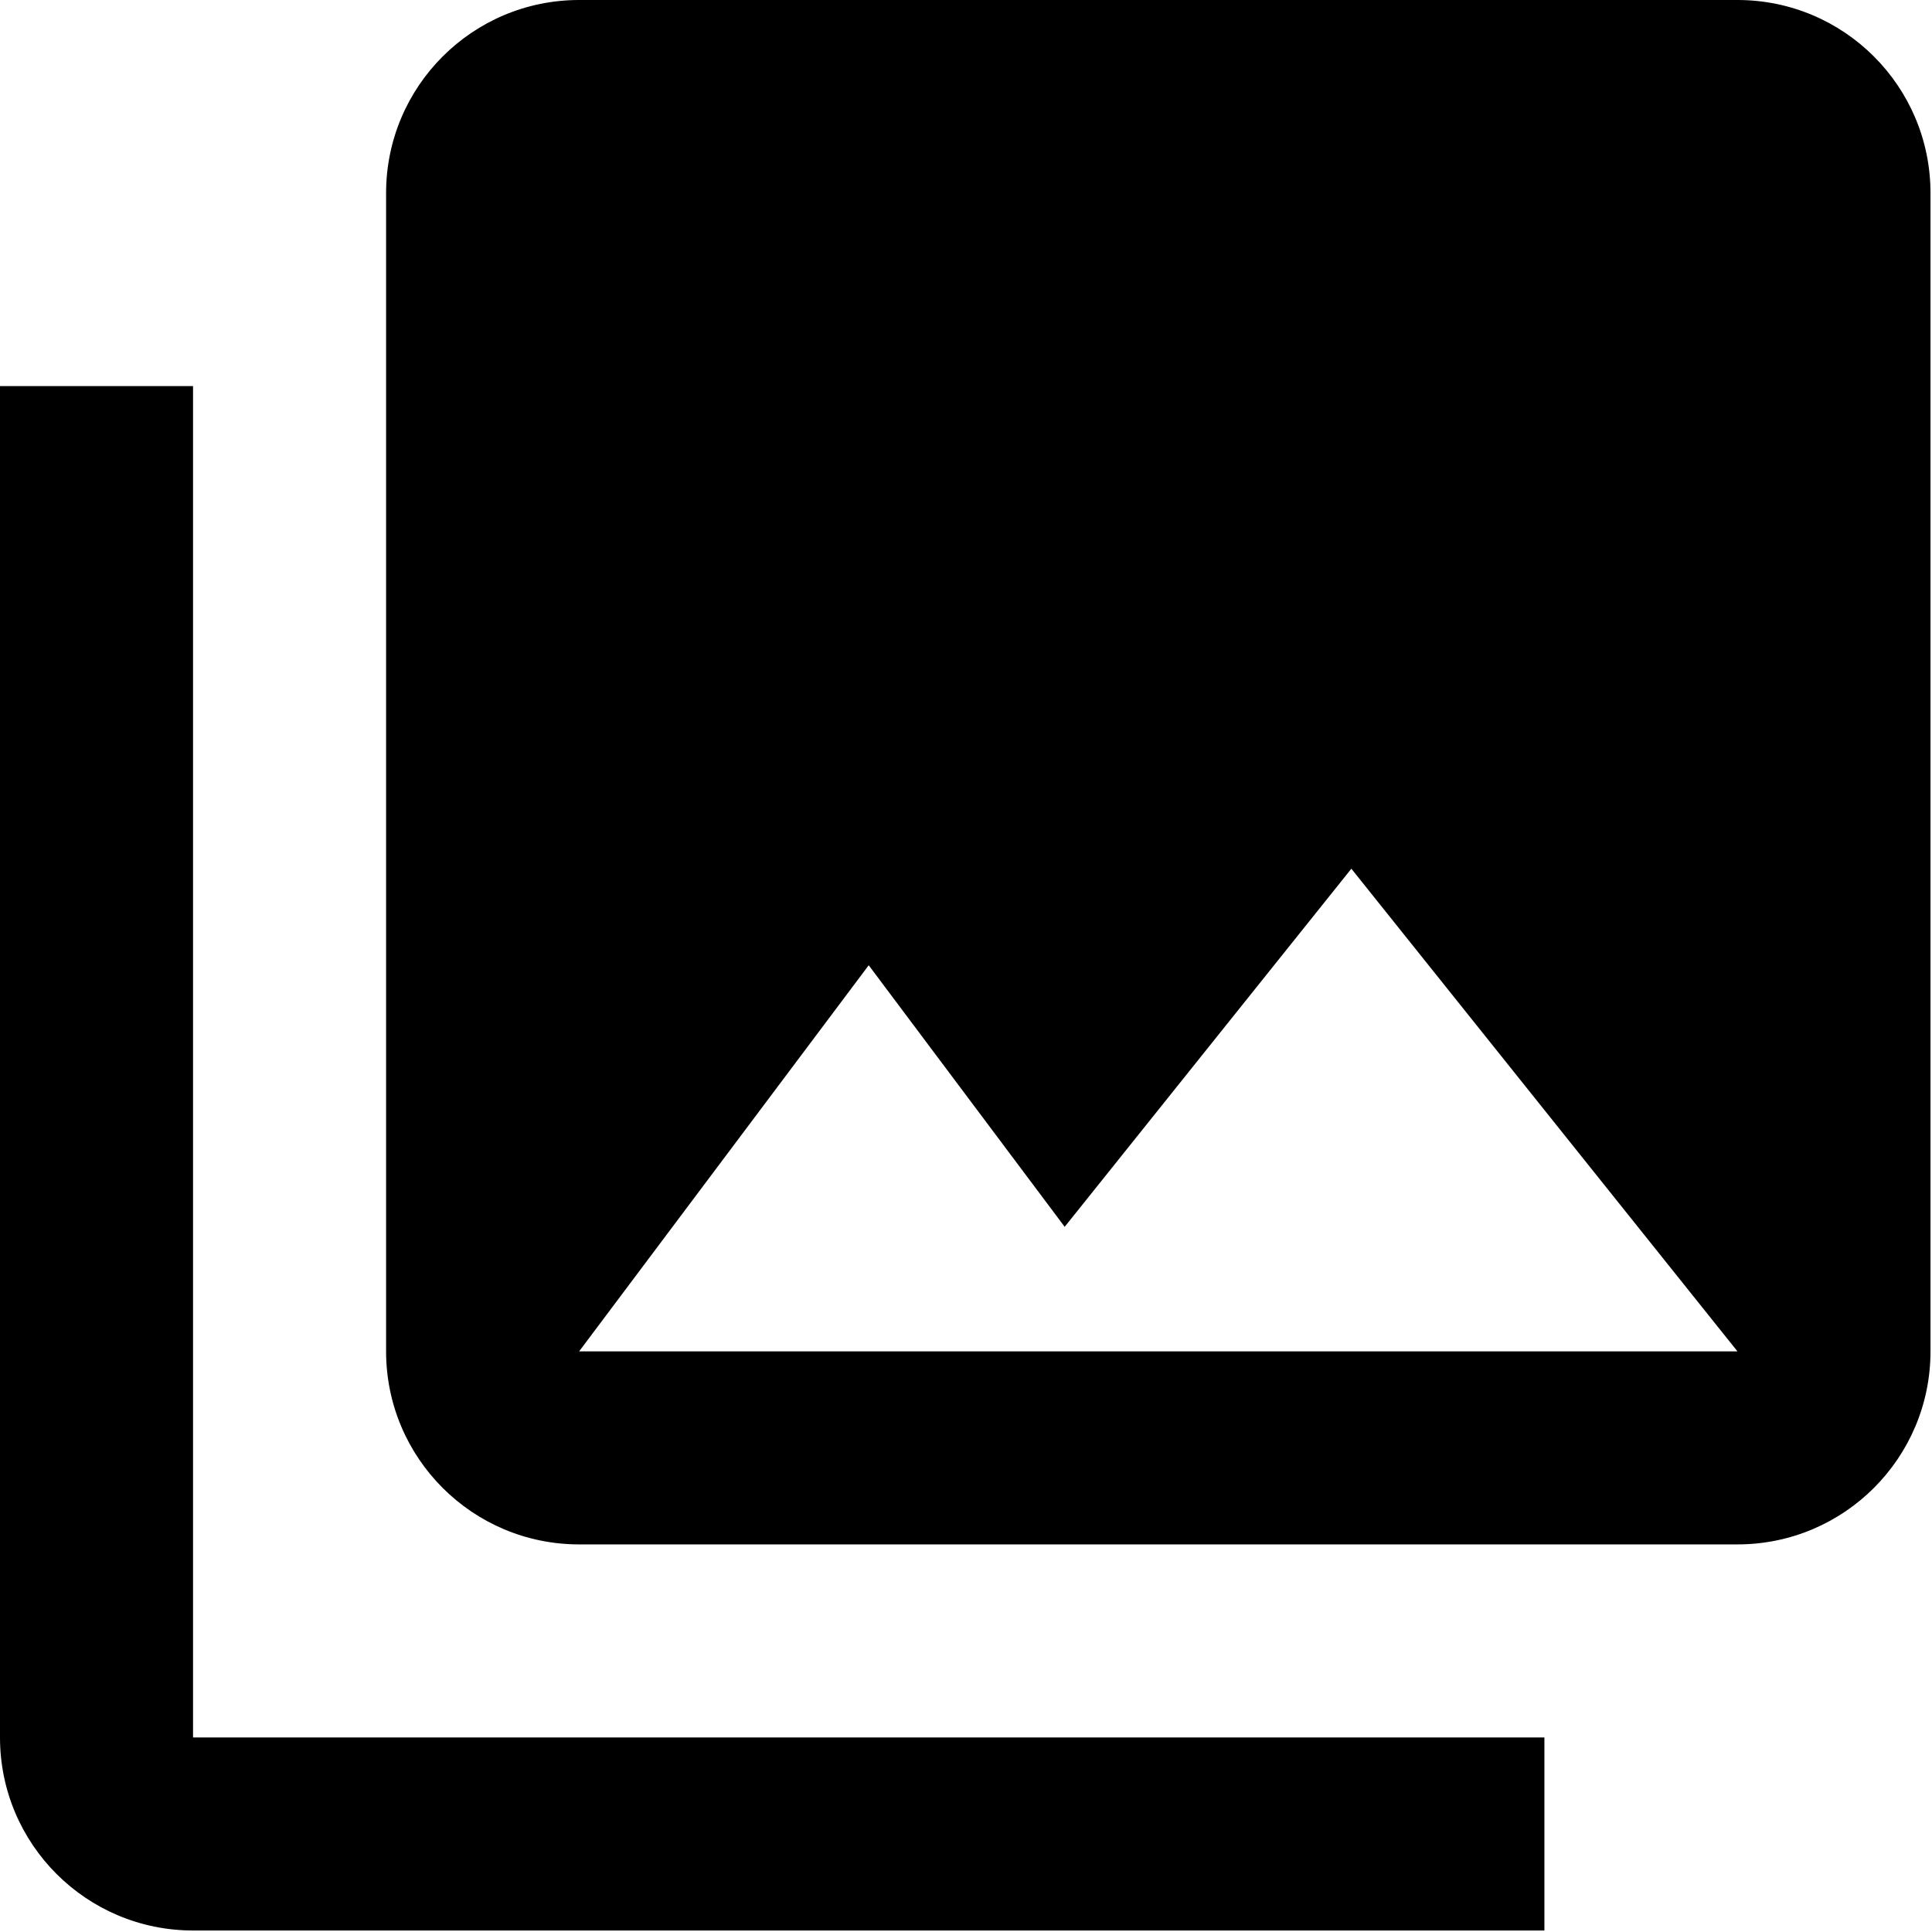
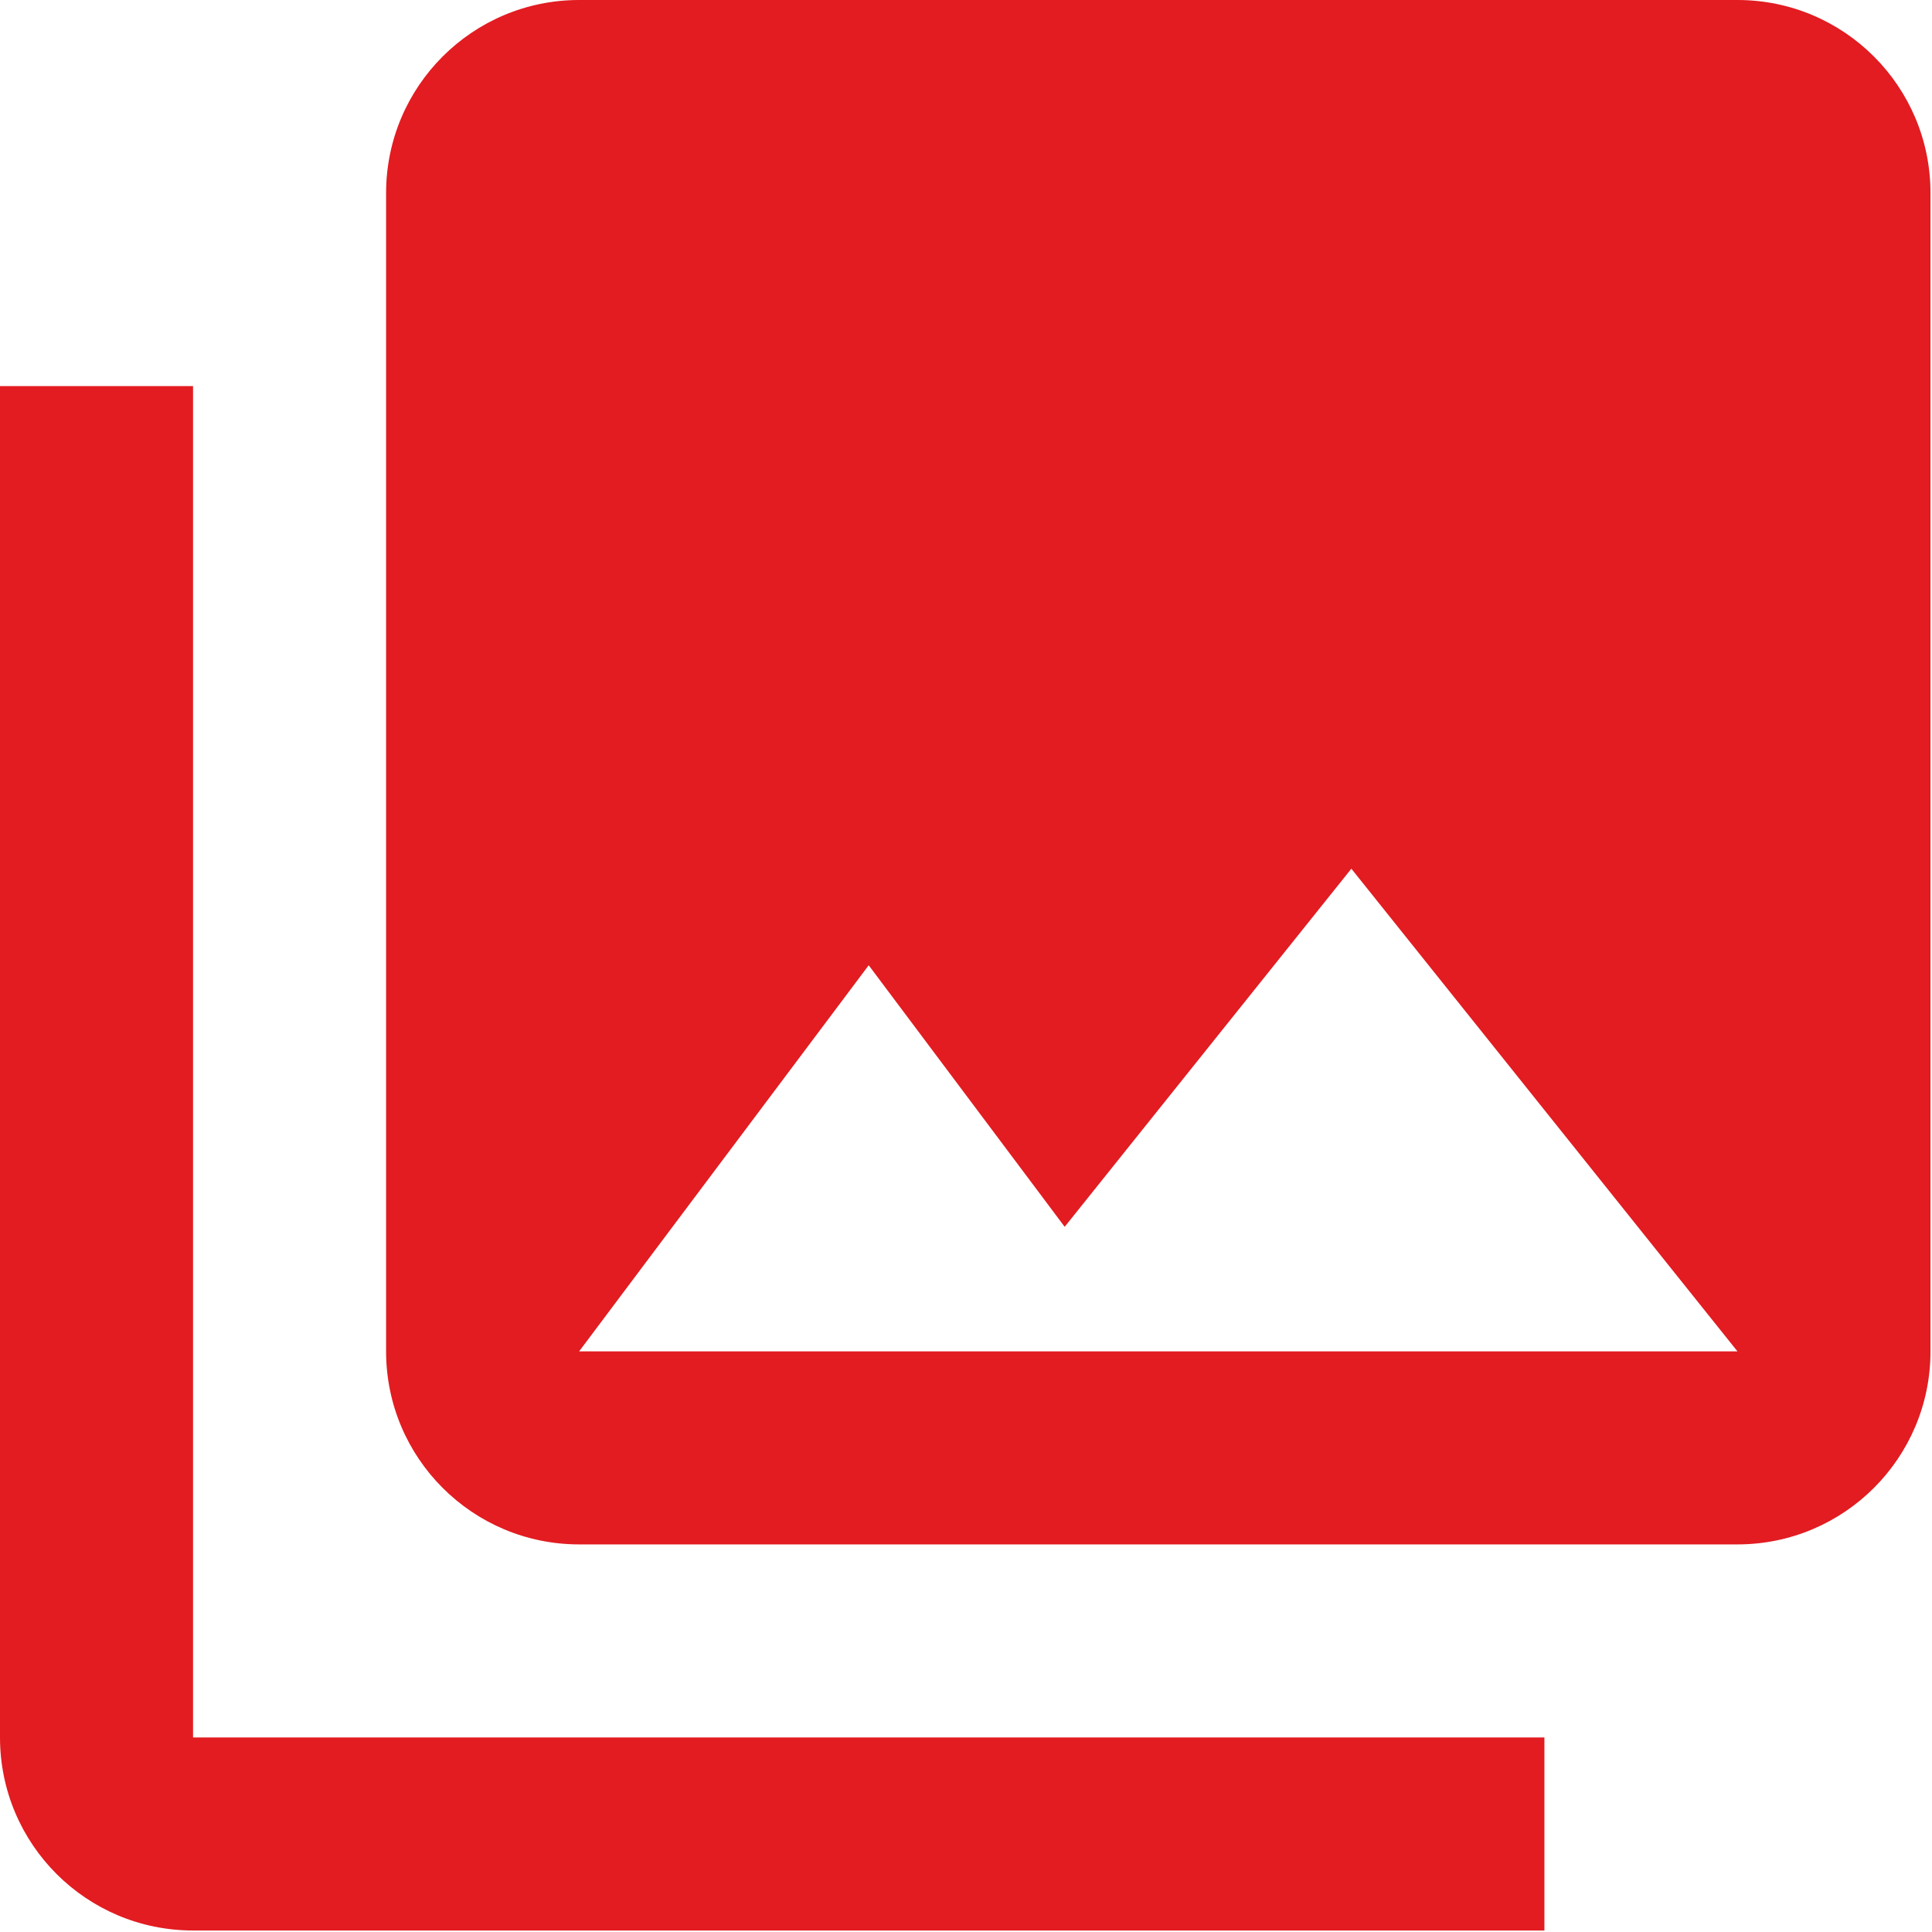
<svg xmlns="http://www.w3.org/2000/svg" width="50px" height="50px" viewBox="0 0 50 50" version="1.1">
  <defs />
  <g id="Page-1" stroke="none" stroke-width="1" fill="none" fill-rule="evenodd">
-     <g id="Home" transform="translate(-120, -2827)" fill="#000000" fill-rule="nonzero">
+     <g id="Home" transform="translate(-120, -2827)" fill="#E21C21" fill-rule="nonzero">
      <g id="gallery" transform="translate(120, 2827)">
        <g id="Group-3">
          <path d="M4.996,9.992 L0,9.992 L0,44.965 C0,47.725 2.236,49.961 4.996,49.961 L39.969,49.961 L39.969,44.965 L4.996,44.965 L4.996,9.992 Z" id="Shape" />
          <path d="M44.965,0 L14.988,0 C12.228,0 9.992,2.236 9.992,4.996 L9.992,34.973 C9.992,37.733 12.228,39.969 14.988,39.969 L44.965,39.969 C47.725,39.969 49.961,37.733 49.961,34.973 L49.961,4.996 C49.961,2.236 47.725,0 44.965,0 Z M14.988,34.973 L22.482,24.981 L27.554,31.75 L34.973,22.482 L44.965,34.973 L14.988,34.973 Z" id="Shape" />
        </g>
      </g>
    </g>
  </g>
</svg>
